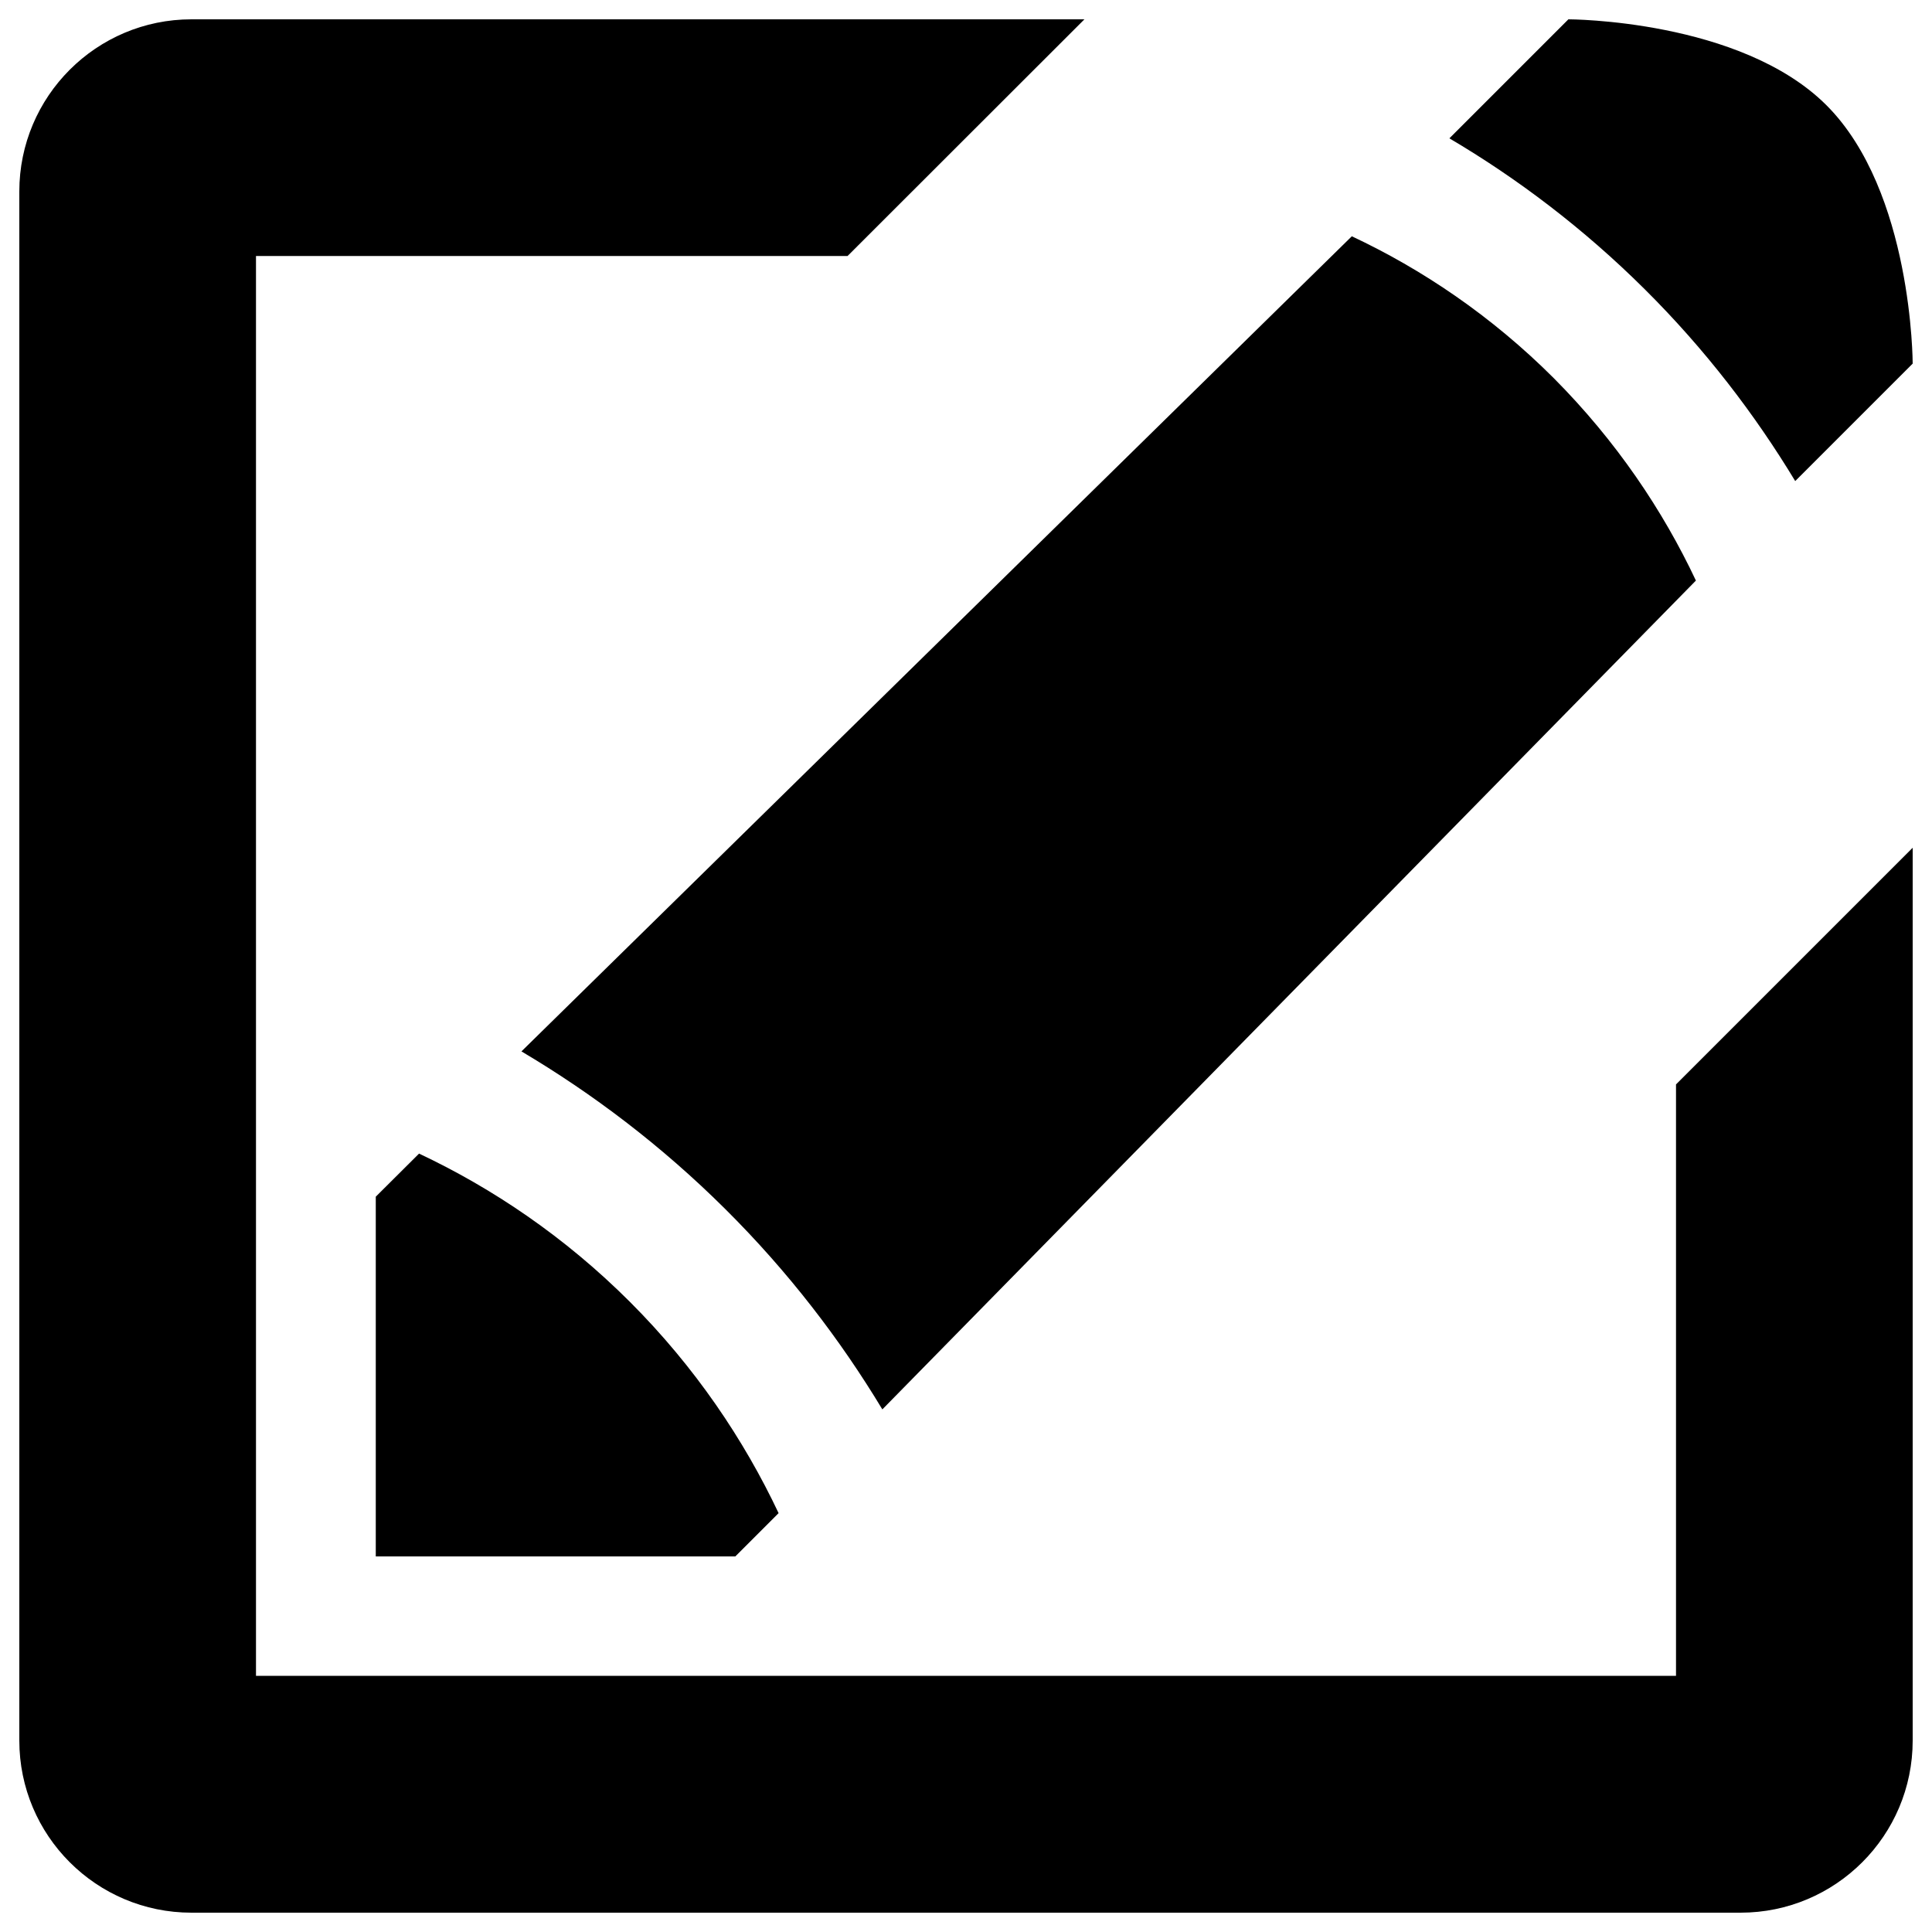
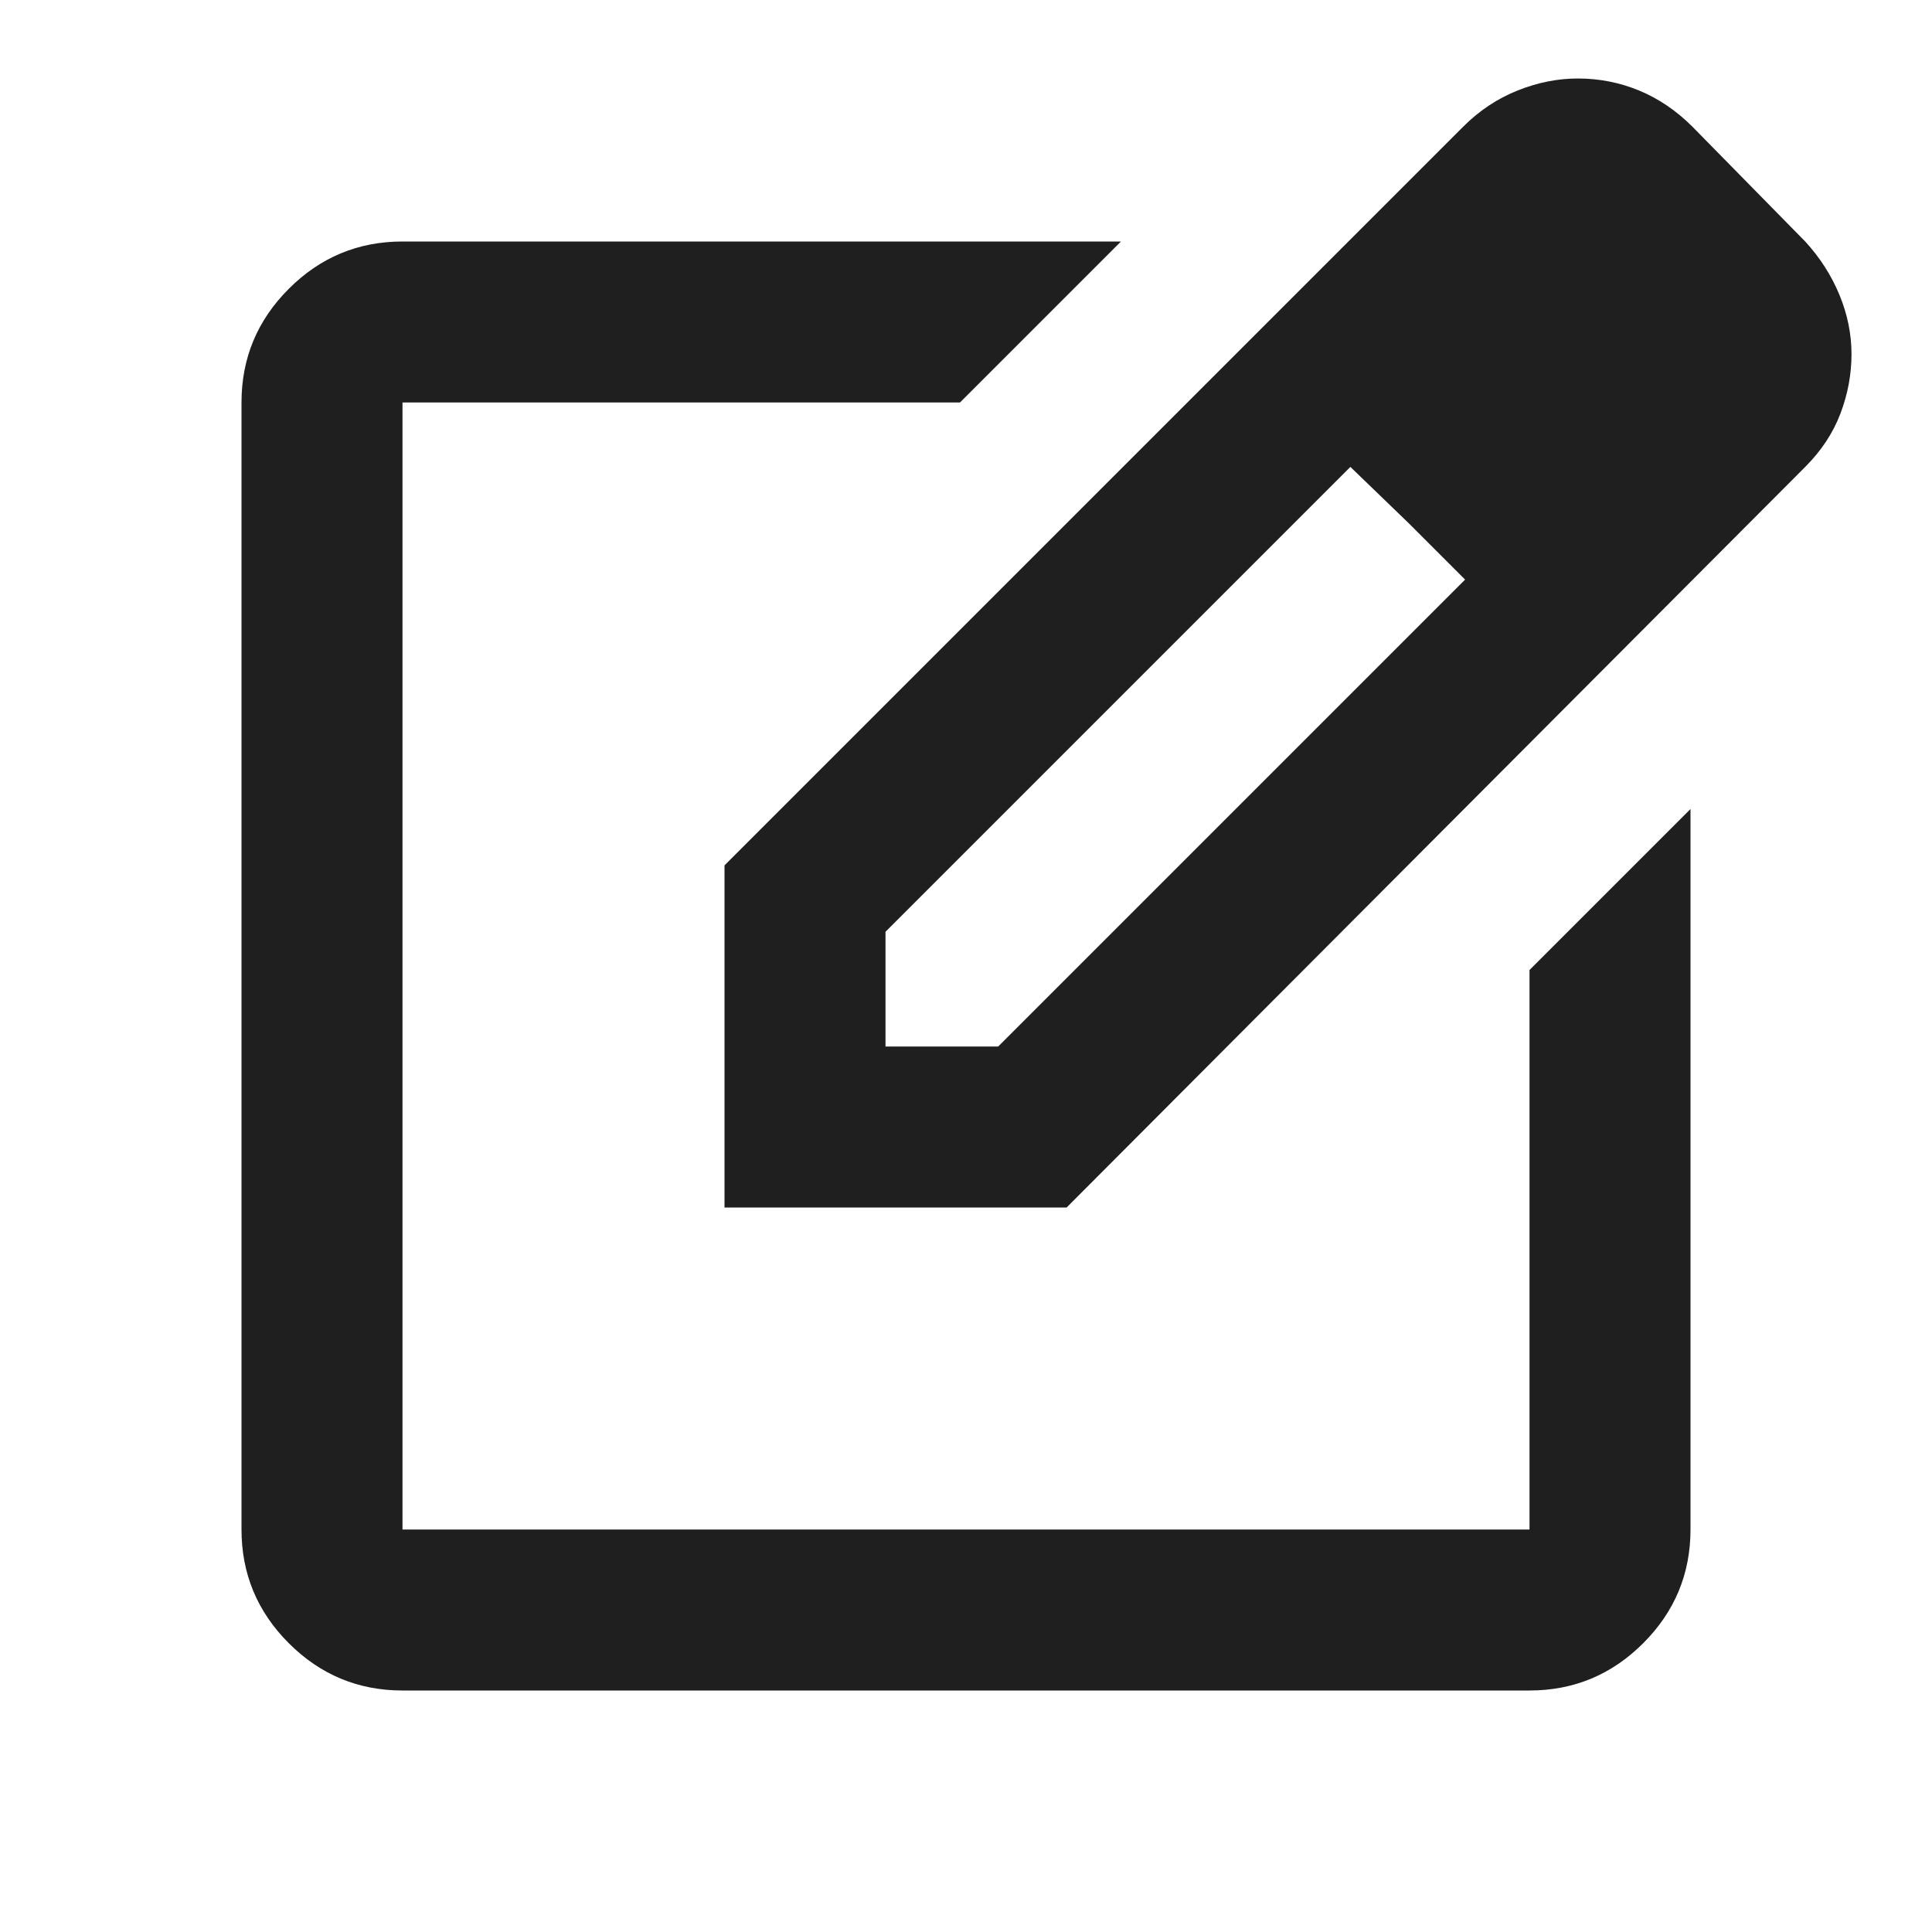
- <svg xmlns="http://www.w3.org/2000/svg" version="1.1" x="0px" y="0px" viewBox="0 0 1000 1000" enable-background="new 0 0 1000 1000" xml:space="preserve">
-   <g>
-     <path d="M929.2,249c-20.8-34.4-46.5-68.1-77.9-99.3c-31.7-31.5-66-57.4-101.1-78.1L811.8,10c0,0,89.1,0,133.6,44.5C990,99.1,990,188.2,990,188.2L929.2,249L929.2,249z M380.6,805.6H194.5V619.4l22.4-22.3c37.8,17.8,75.4,43,109.2,76.8c33.8,33.8,59,71.4,76.9,109.3L380.6,805.6L380.6,805.6z M877.8,300.5l-421.1,429c-21.7-36-48.5-71.1-81.3-103.7c-33.2-33-68.9-59.9-105.5-81.6l429.8-421.9c36.2,17,72.2,41.1,104.6,73.5C836.6,228.3,860.7,264.2,877.8,300.5L877.8,300.5z M132.5,132.5v734.9h735V561.3L990,438.8l0,462.1c0,49.2-39.9,89.1-89.1,89.1H99.1C49.9,990,10,950.1,10,900.9l0-801.8C10,49.9,49.9,10,99.1,10l462.2,0L438.7,132.5H132.5L132.5,132.5z" />
-   </g>
+ <svg xmlns="http://www.w3.org/2000/svg" height="24px" viewBox="0 -960 960 960" width="24px" fill="#1f1f1f">
+   <path d="M200-120q-33 0-56.5-23.5T120-200v-560q0-33 23.5-56.5T200-840h357l-80 80H200v560h560v-278l80-80v358q0 33-23.5 56.5T760-120H200Zm280-360ZM360-360v-170l367-367q12-12 27-18t30-6q16 0 30.5 6t26.5 18l56 57q11 12 17 26.5t6 29.5q0 15-5.5 29.5T897-728L530-360H360Zm481-424-56-56 56 56ZM440-440h56l232-232-28-28-29-28-231 231v57Zm260-260-29-28 29 28 28 28-28-28Z" />
</svg>
